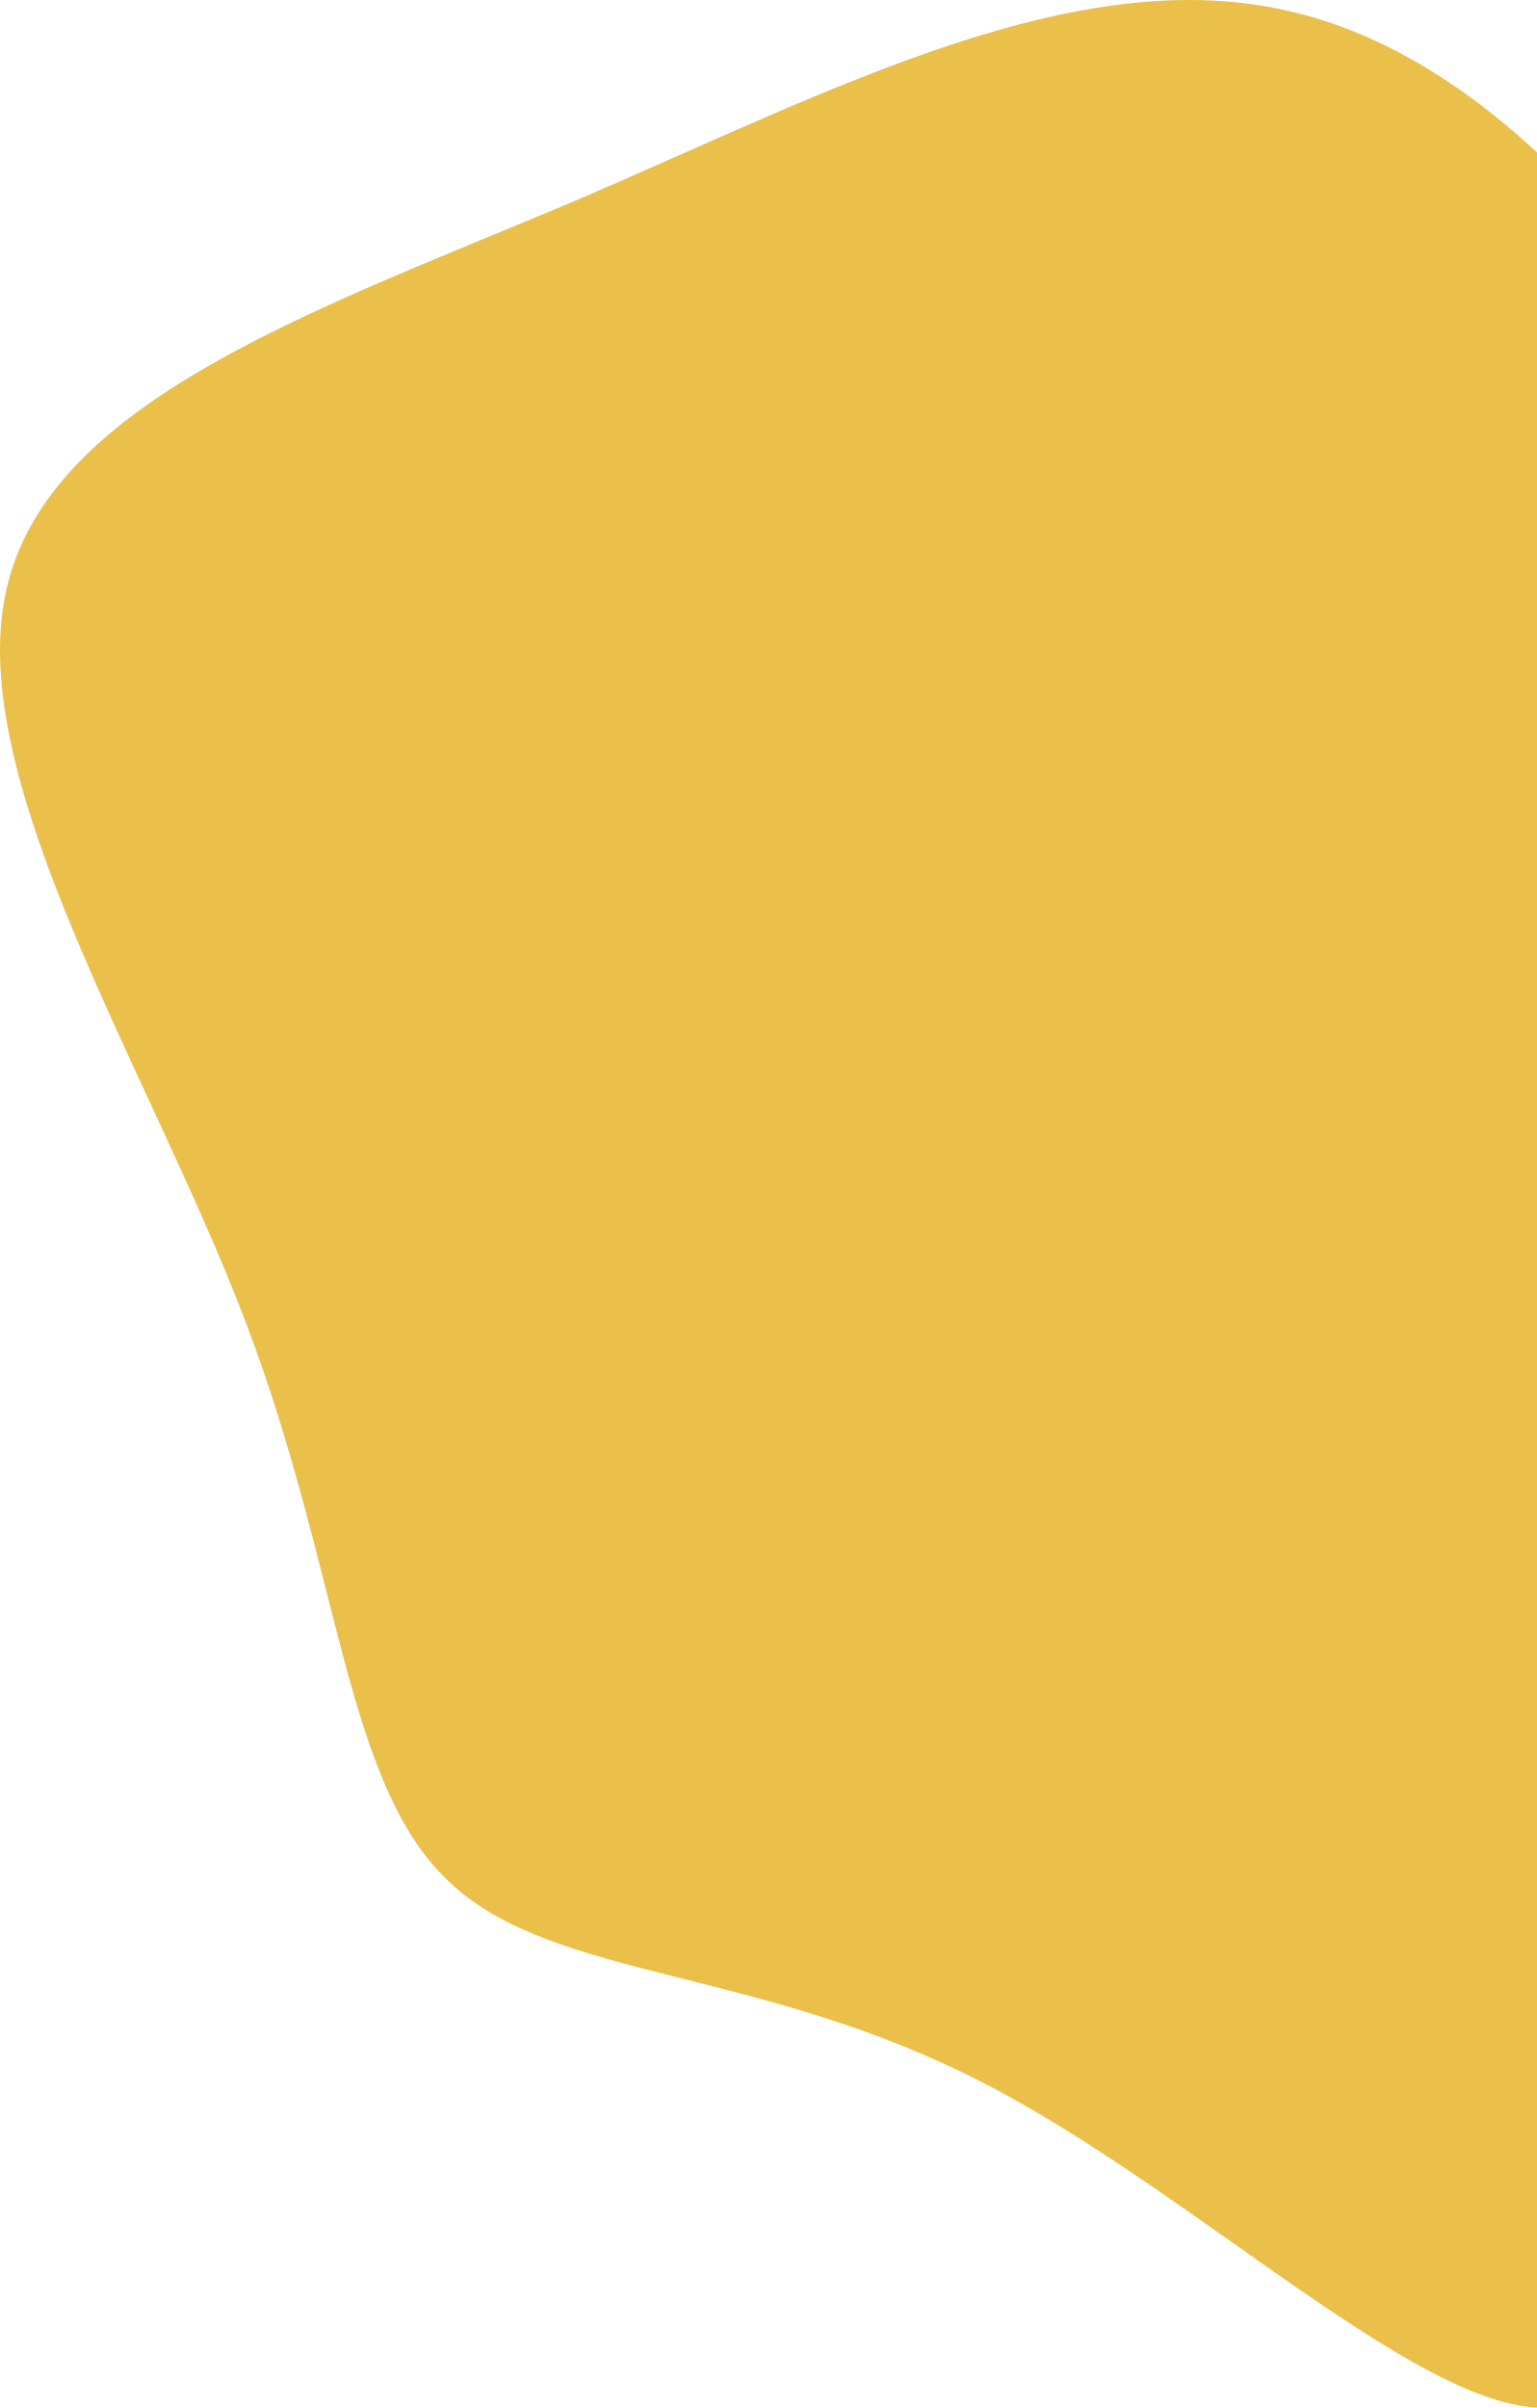
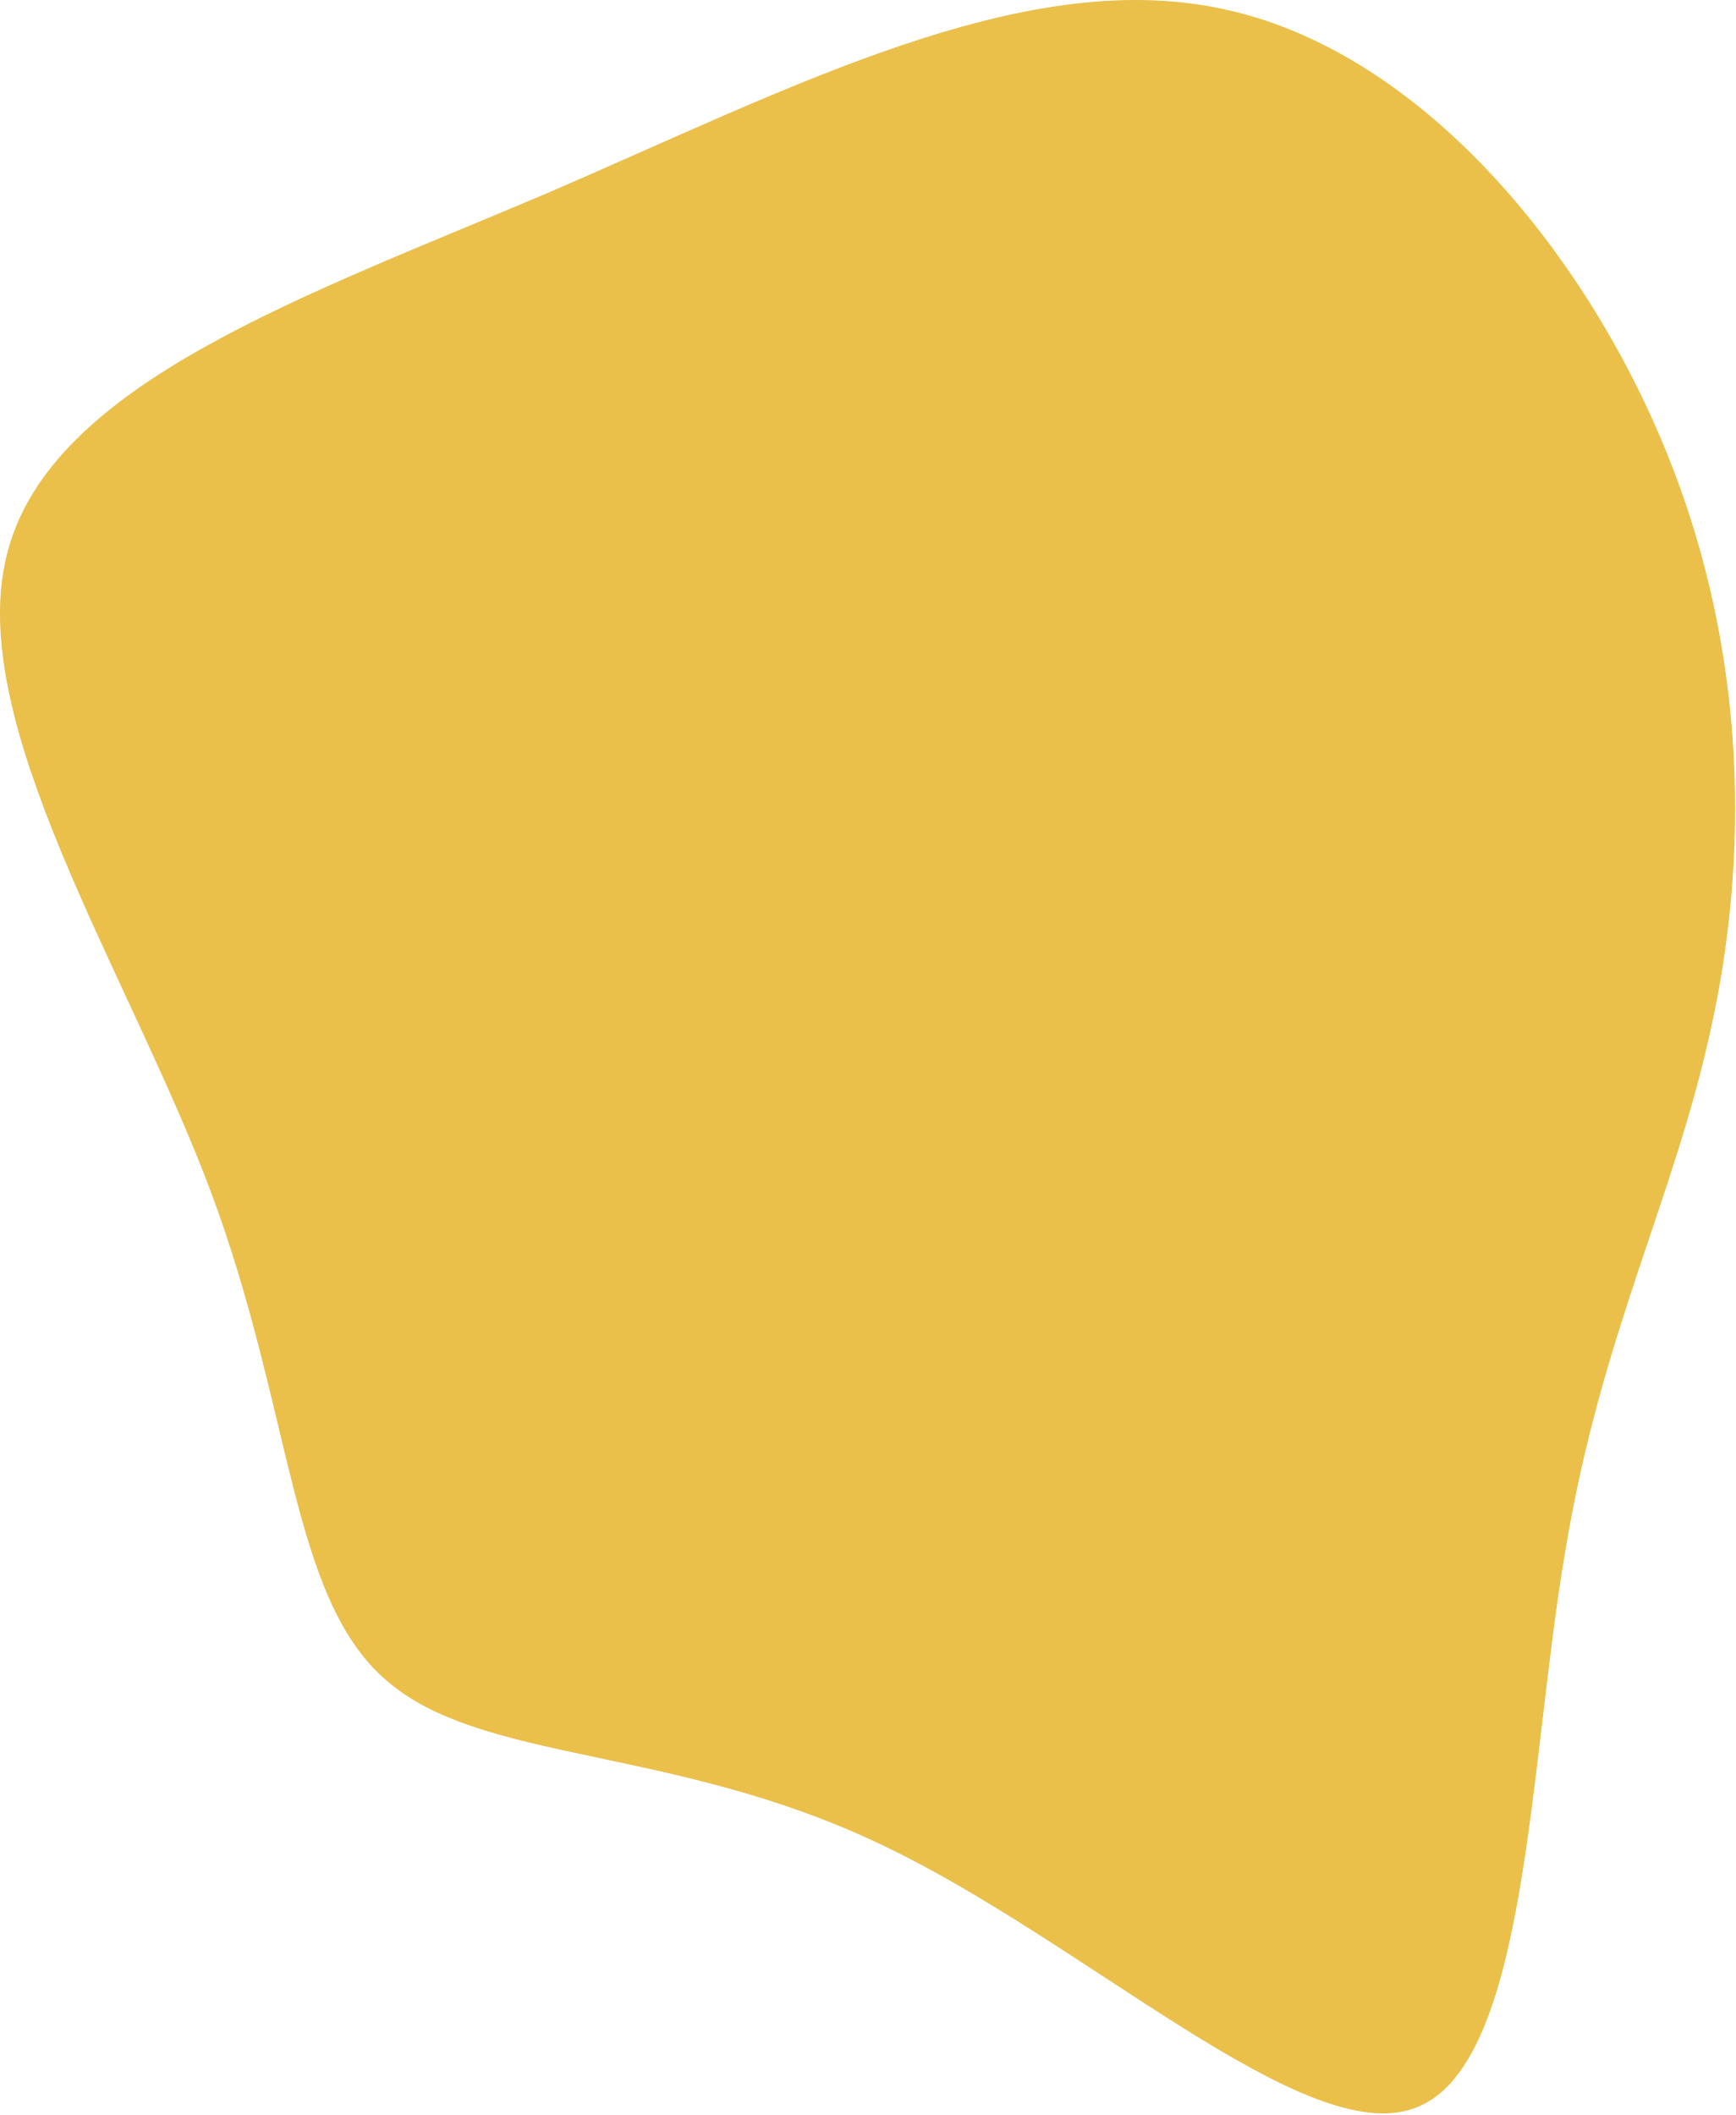
- <svg xmlns="http://www.w3.org/2000/svg" width="587" height="920" viewBox="0 0 587 920" fill="none">
-   <path d="M494.345 4.648C576.625 24.345 647.753 113.679 684.195 202.789C720.884 292.448 722.886 381.884 709.447 454.527C696.254 527.72 668.372 584.441 656.266 677.585C643.655 770.956 647.326 900.524 601.682 917.758C556.789 935.314 462.581 840.536 376.49 796.177C290.152 751.271 211.93 756.783 172.031 719.341C131.627 682.126 130.555 601.503 93.923 505.225C57.537 409.495 -13.658 298.432 2.294 225.977C17.998 152.974 121.353 118.353 220.246 76.507C318.387 34.341 411.818 -15.598 494.345 4.648Z" fill="#EAC04A" />
+ <svg xmlns="http://www.w3.org/2000/svg" width="705" height="859" viewBox="0 0 705 859" fill="none">
+   <path d="M495.002 3.306C575.678 19.439 643.376 101.145 676.835 183.623C710.521 266.607 709.969 350.364 694.647 418.821C679.552 487.785 650.42 541.728 635.834 629.359C620.744 717.217 620.704 838.535 575.153 855.977C530.335 873.698 440.005 787.543 356.263 748.408C272.293 708.765 194.91 716.143 156.578 682.184C117.74 648.451 118.962 572.927 85.518 483.737C52.302 395.054 -14.846 292.986 2.951 224.635C20.52 155.778 123.54 120.41 222.357 78.399C320.442 36.108 414.098 -13.333 495.002 3.306Z" fill="#EAC04A" />
</svg>
